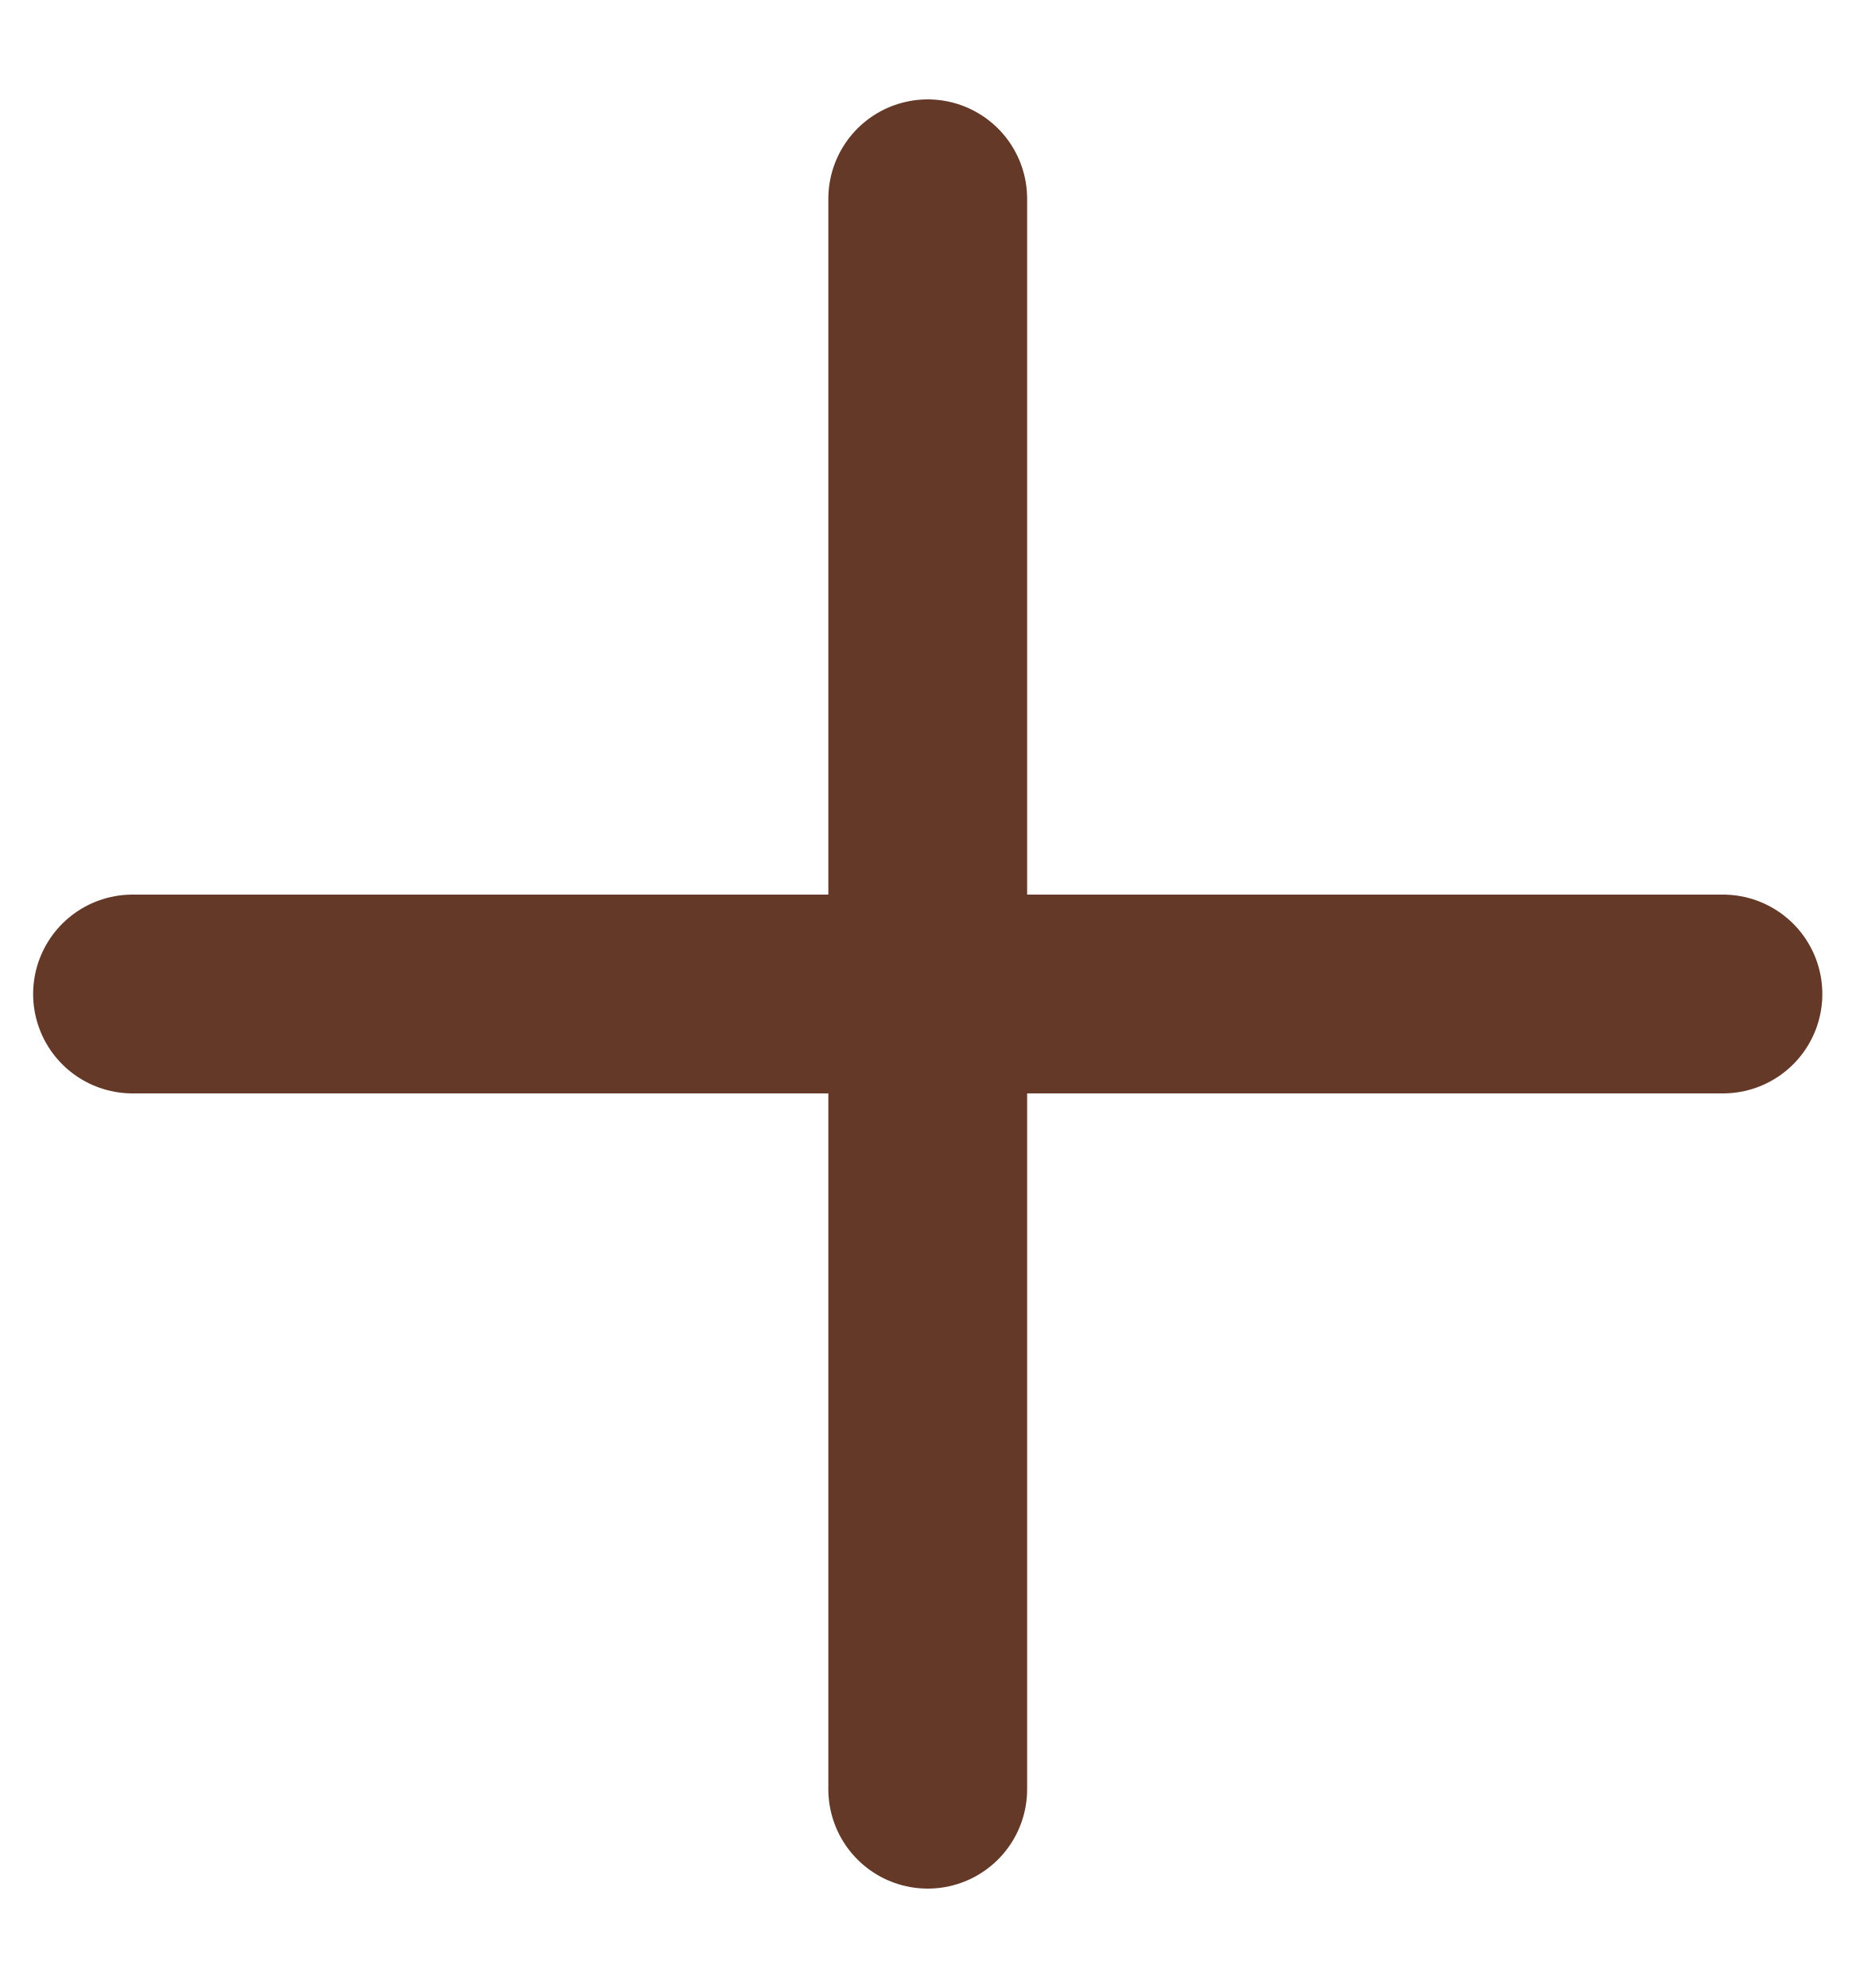
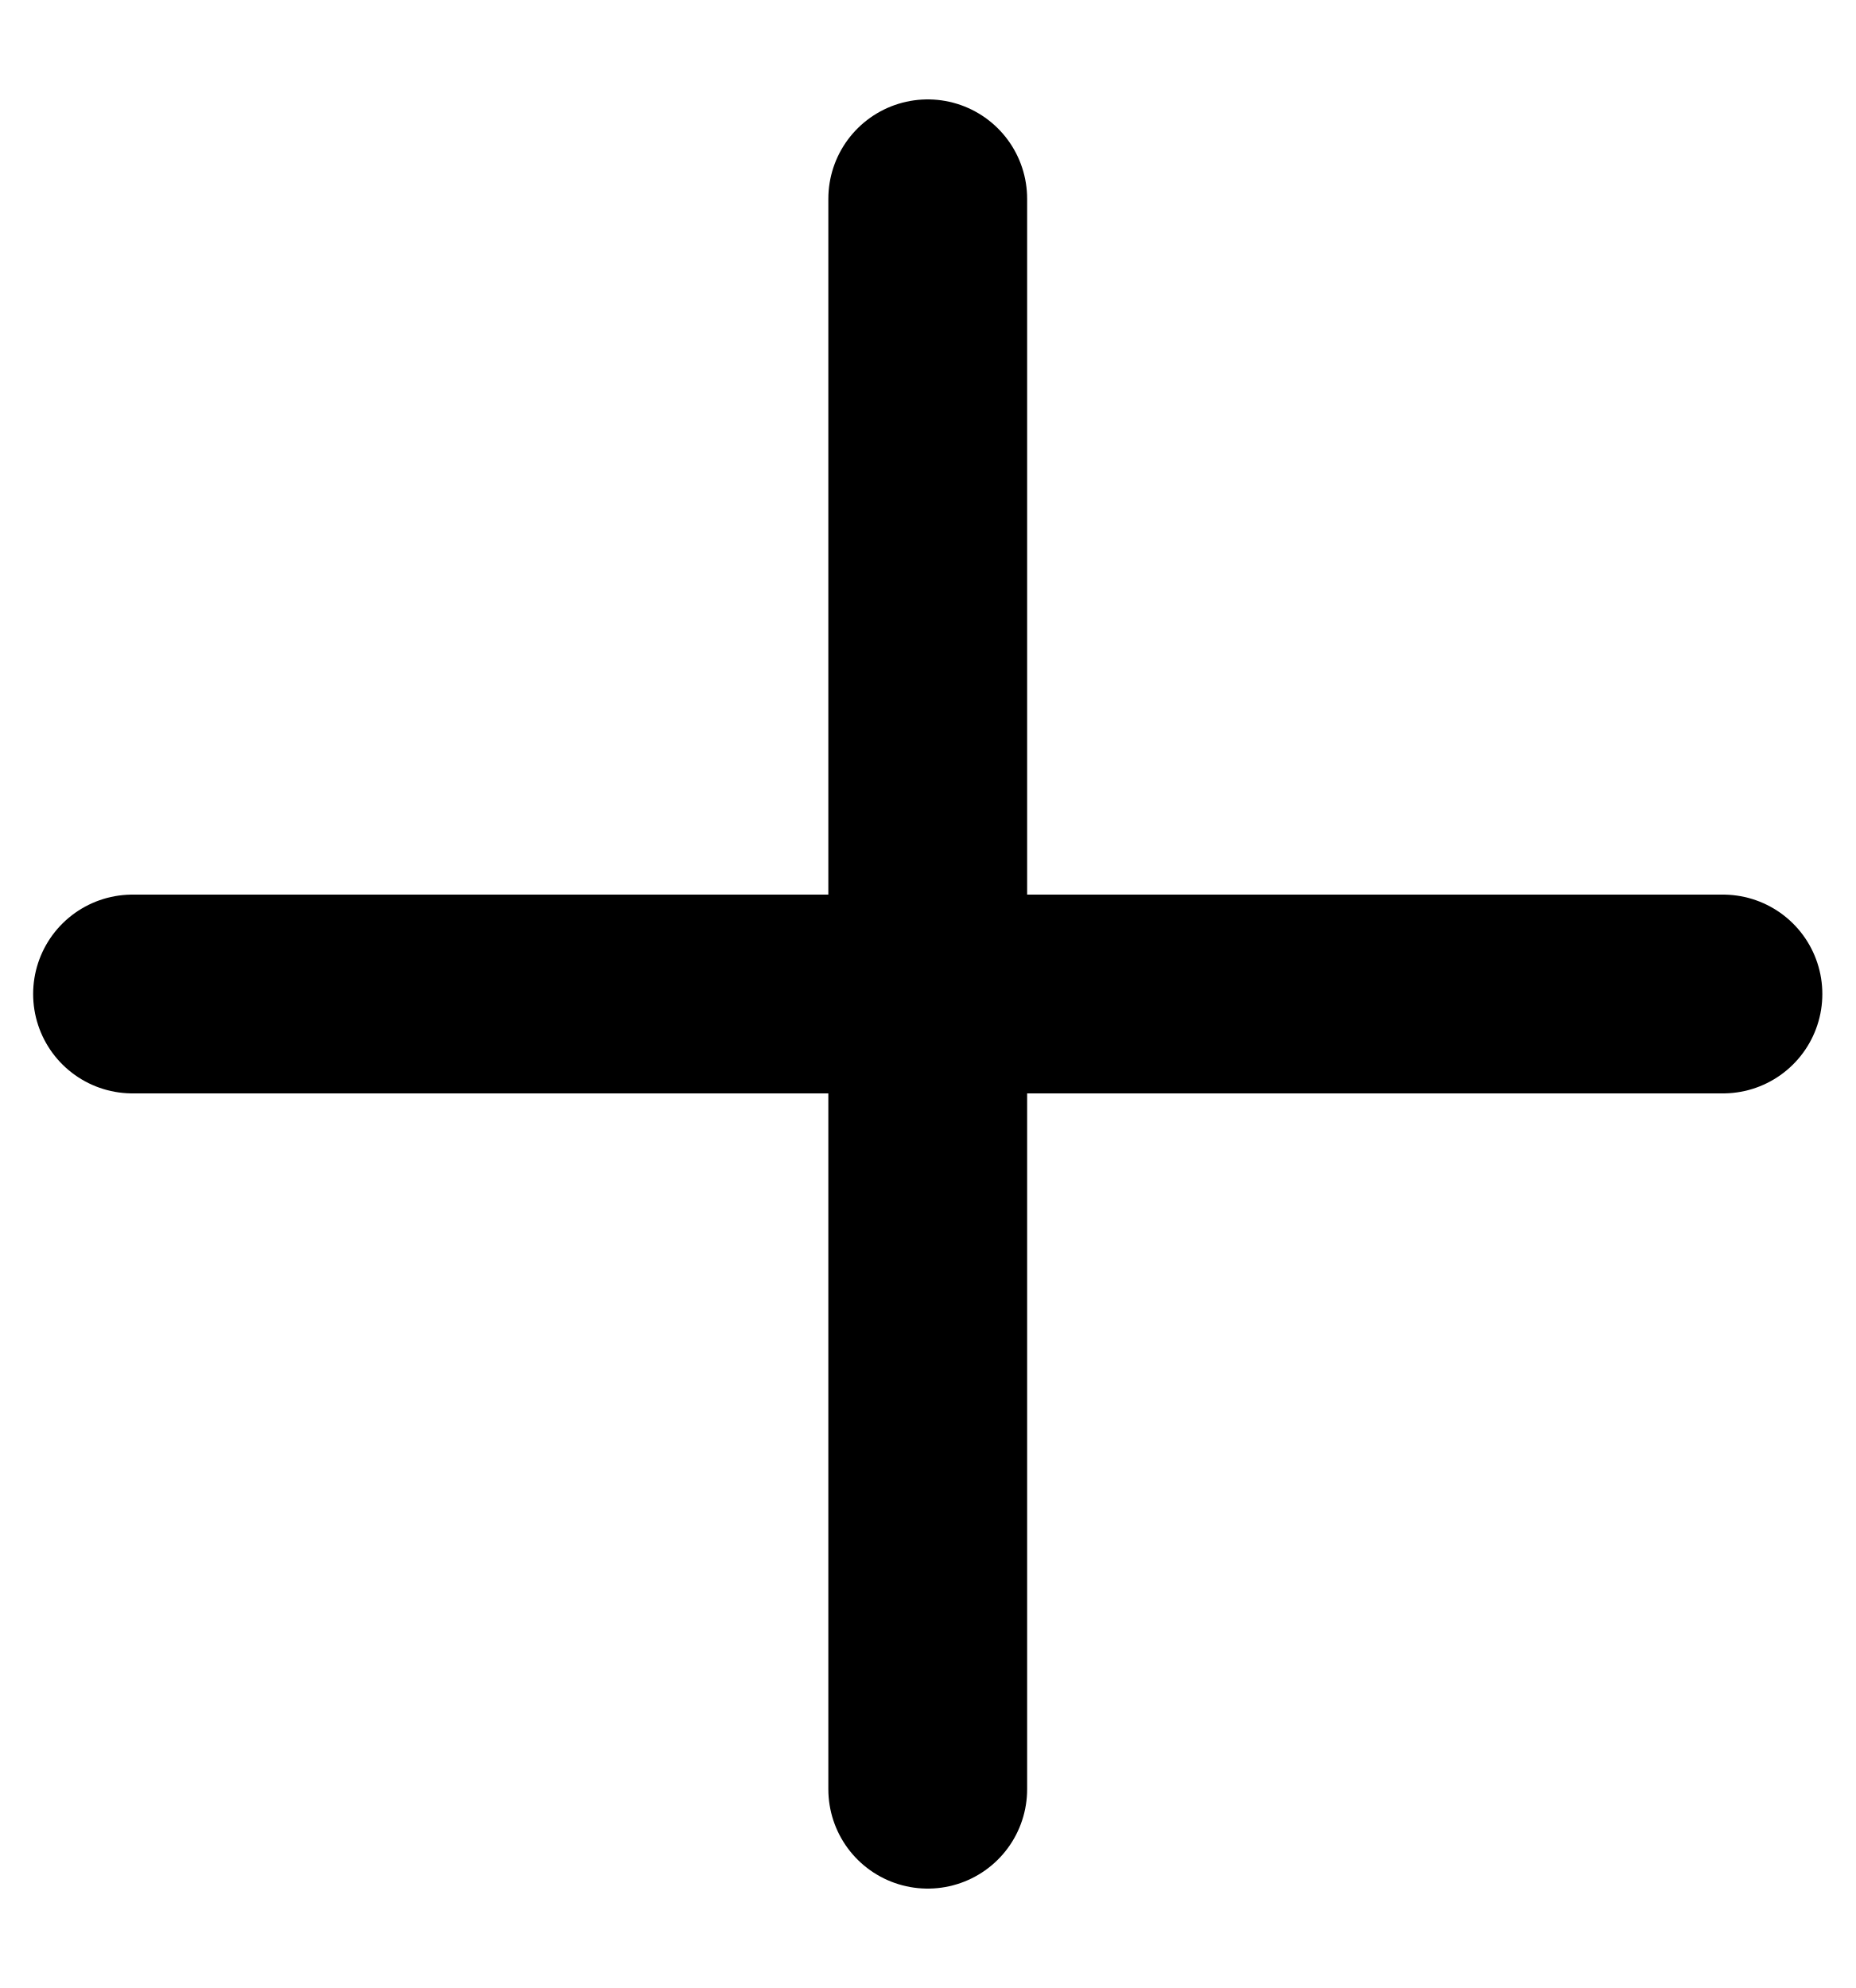
<svg xmlns="http://www.w3.org/2000/svg" width="14" height="15" viewBox="0 0 14 15" fill="none">
-   <path d="M13 7.5H7M7 7.5H1M7 7.5V1.5M7 7.5V13.5" stroke="#643927" stroke-width="1.5" stroke-linecap="round" stroke-linejoin="round" />
+   <path d="M13 7.5H7M7 7.5H1M7 7.5V1.5M7 7.5V13.5" stroke="currentColor" stroke-width="1.5" stroke-linecap="round" stroke-linejoin="round" />
</svg>
